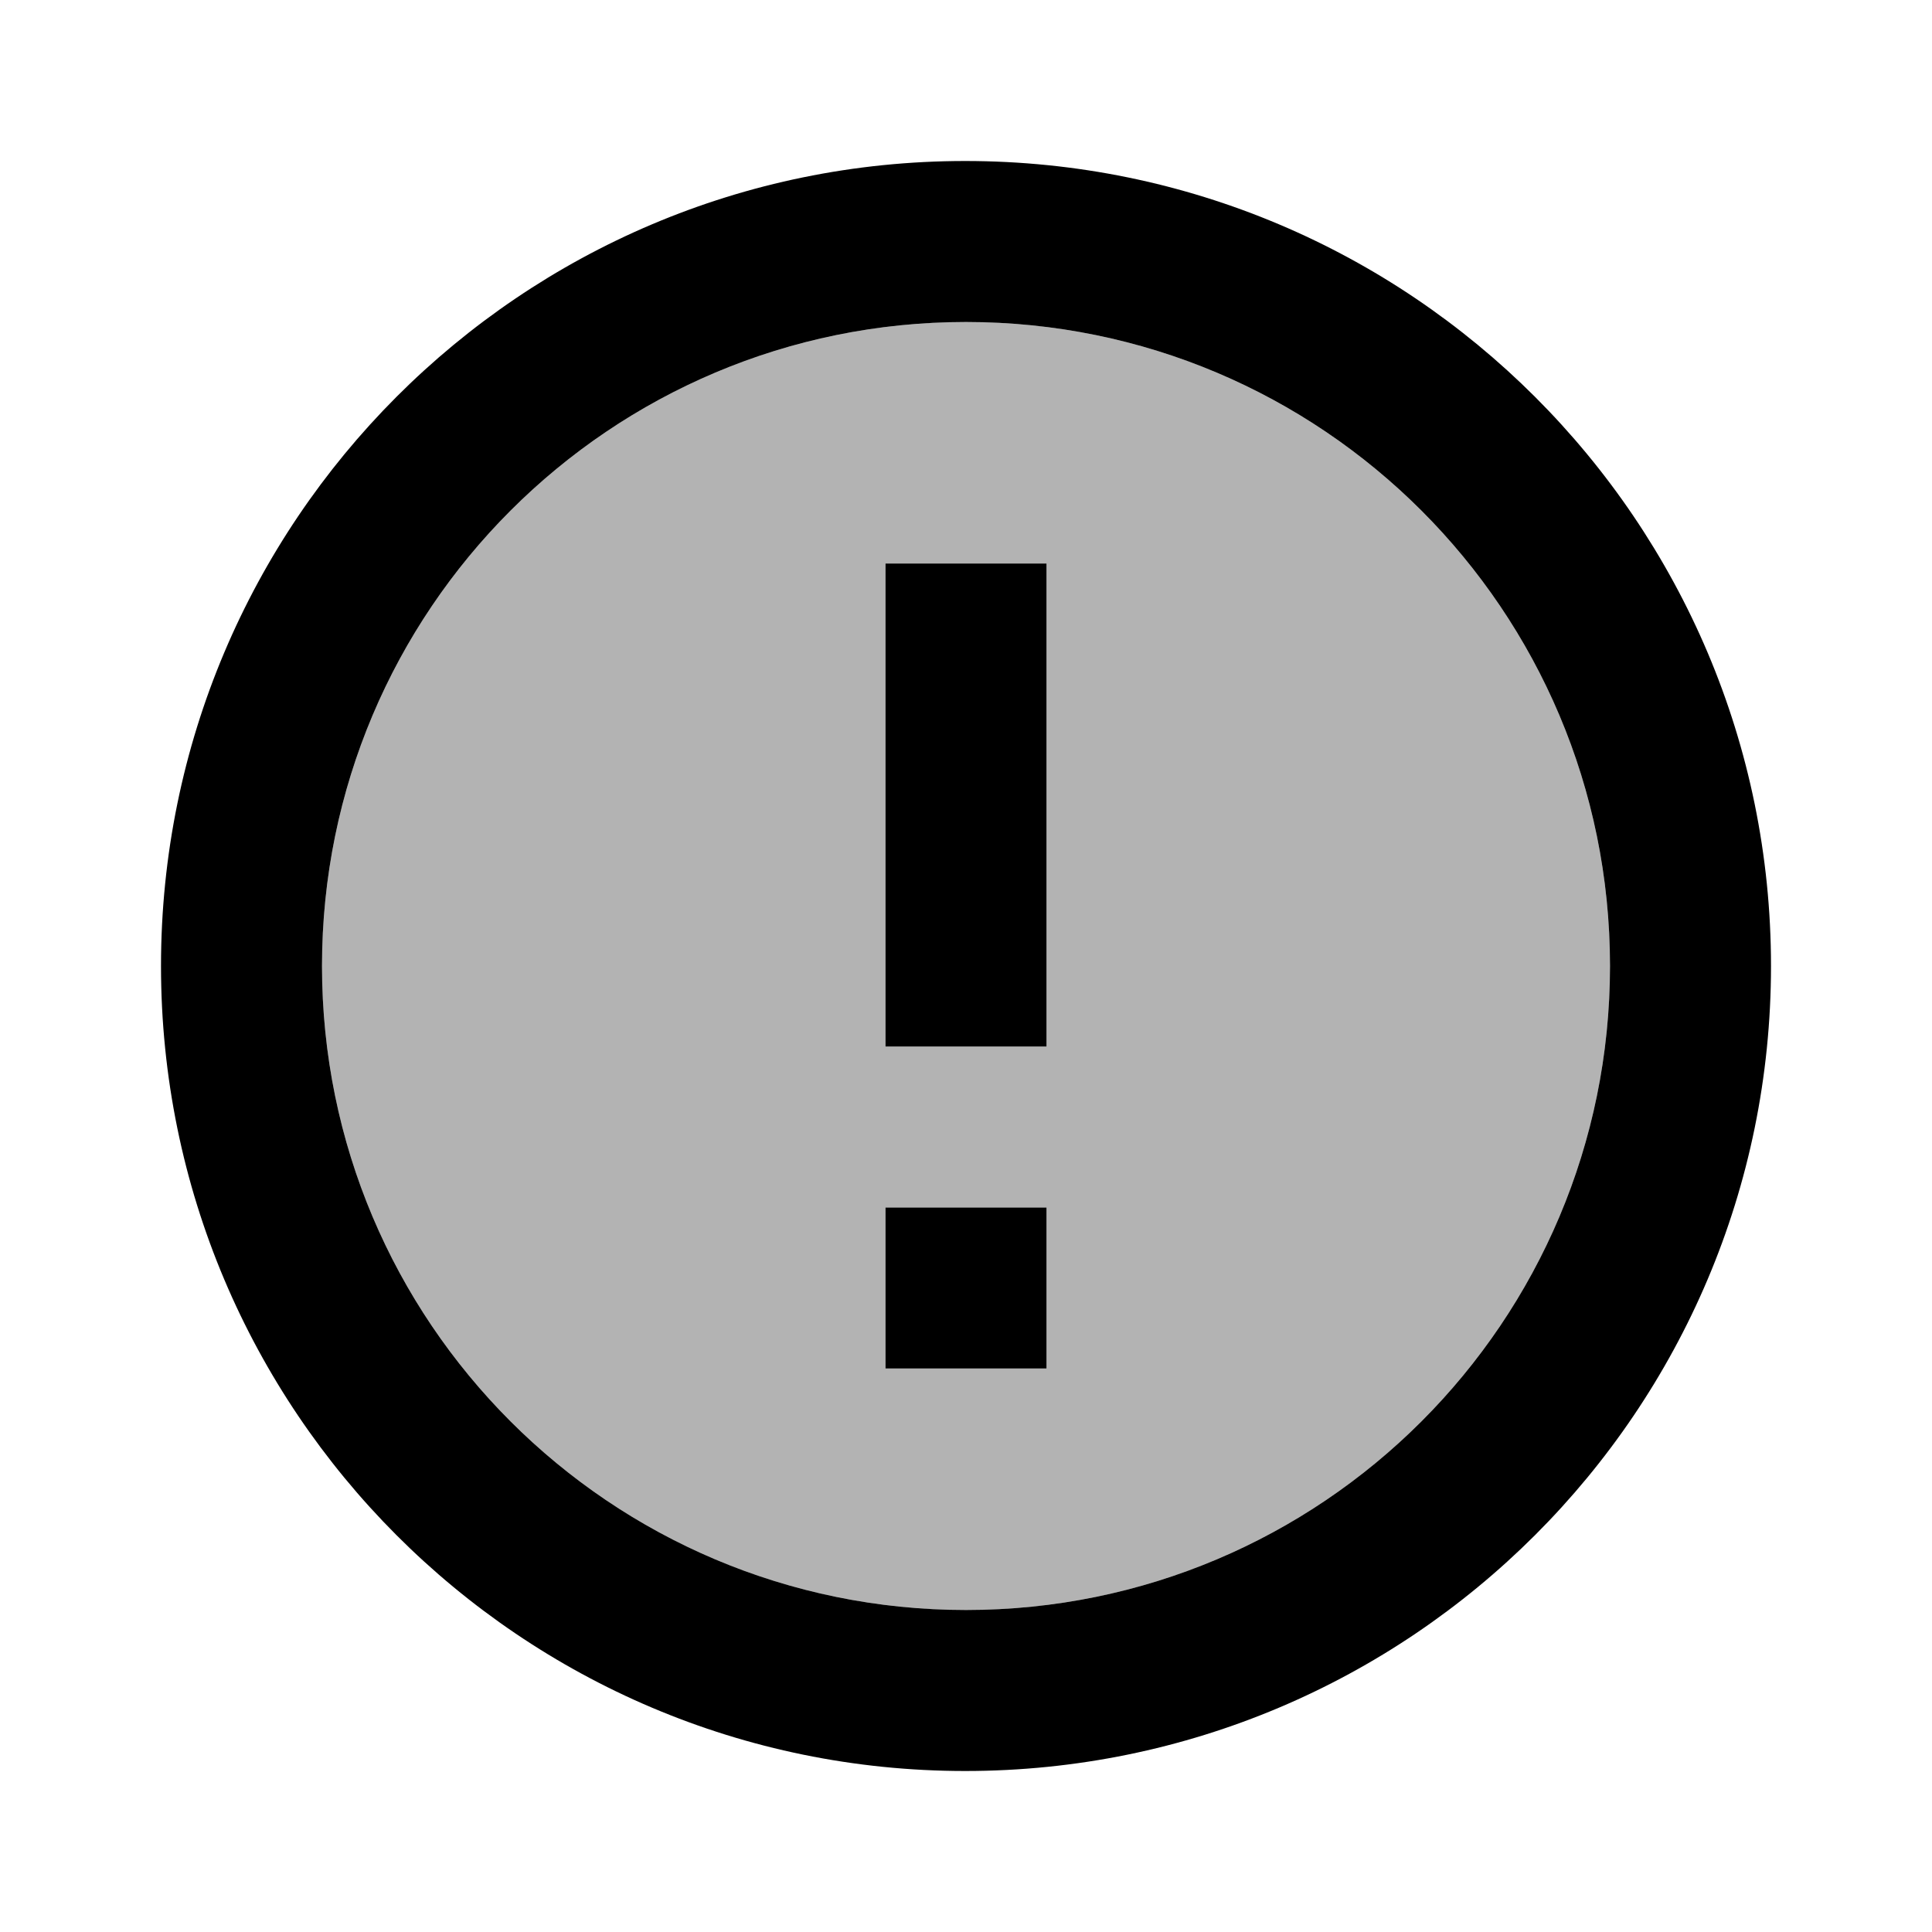
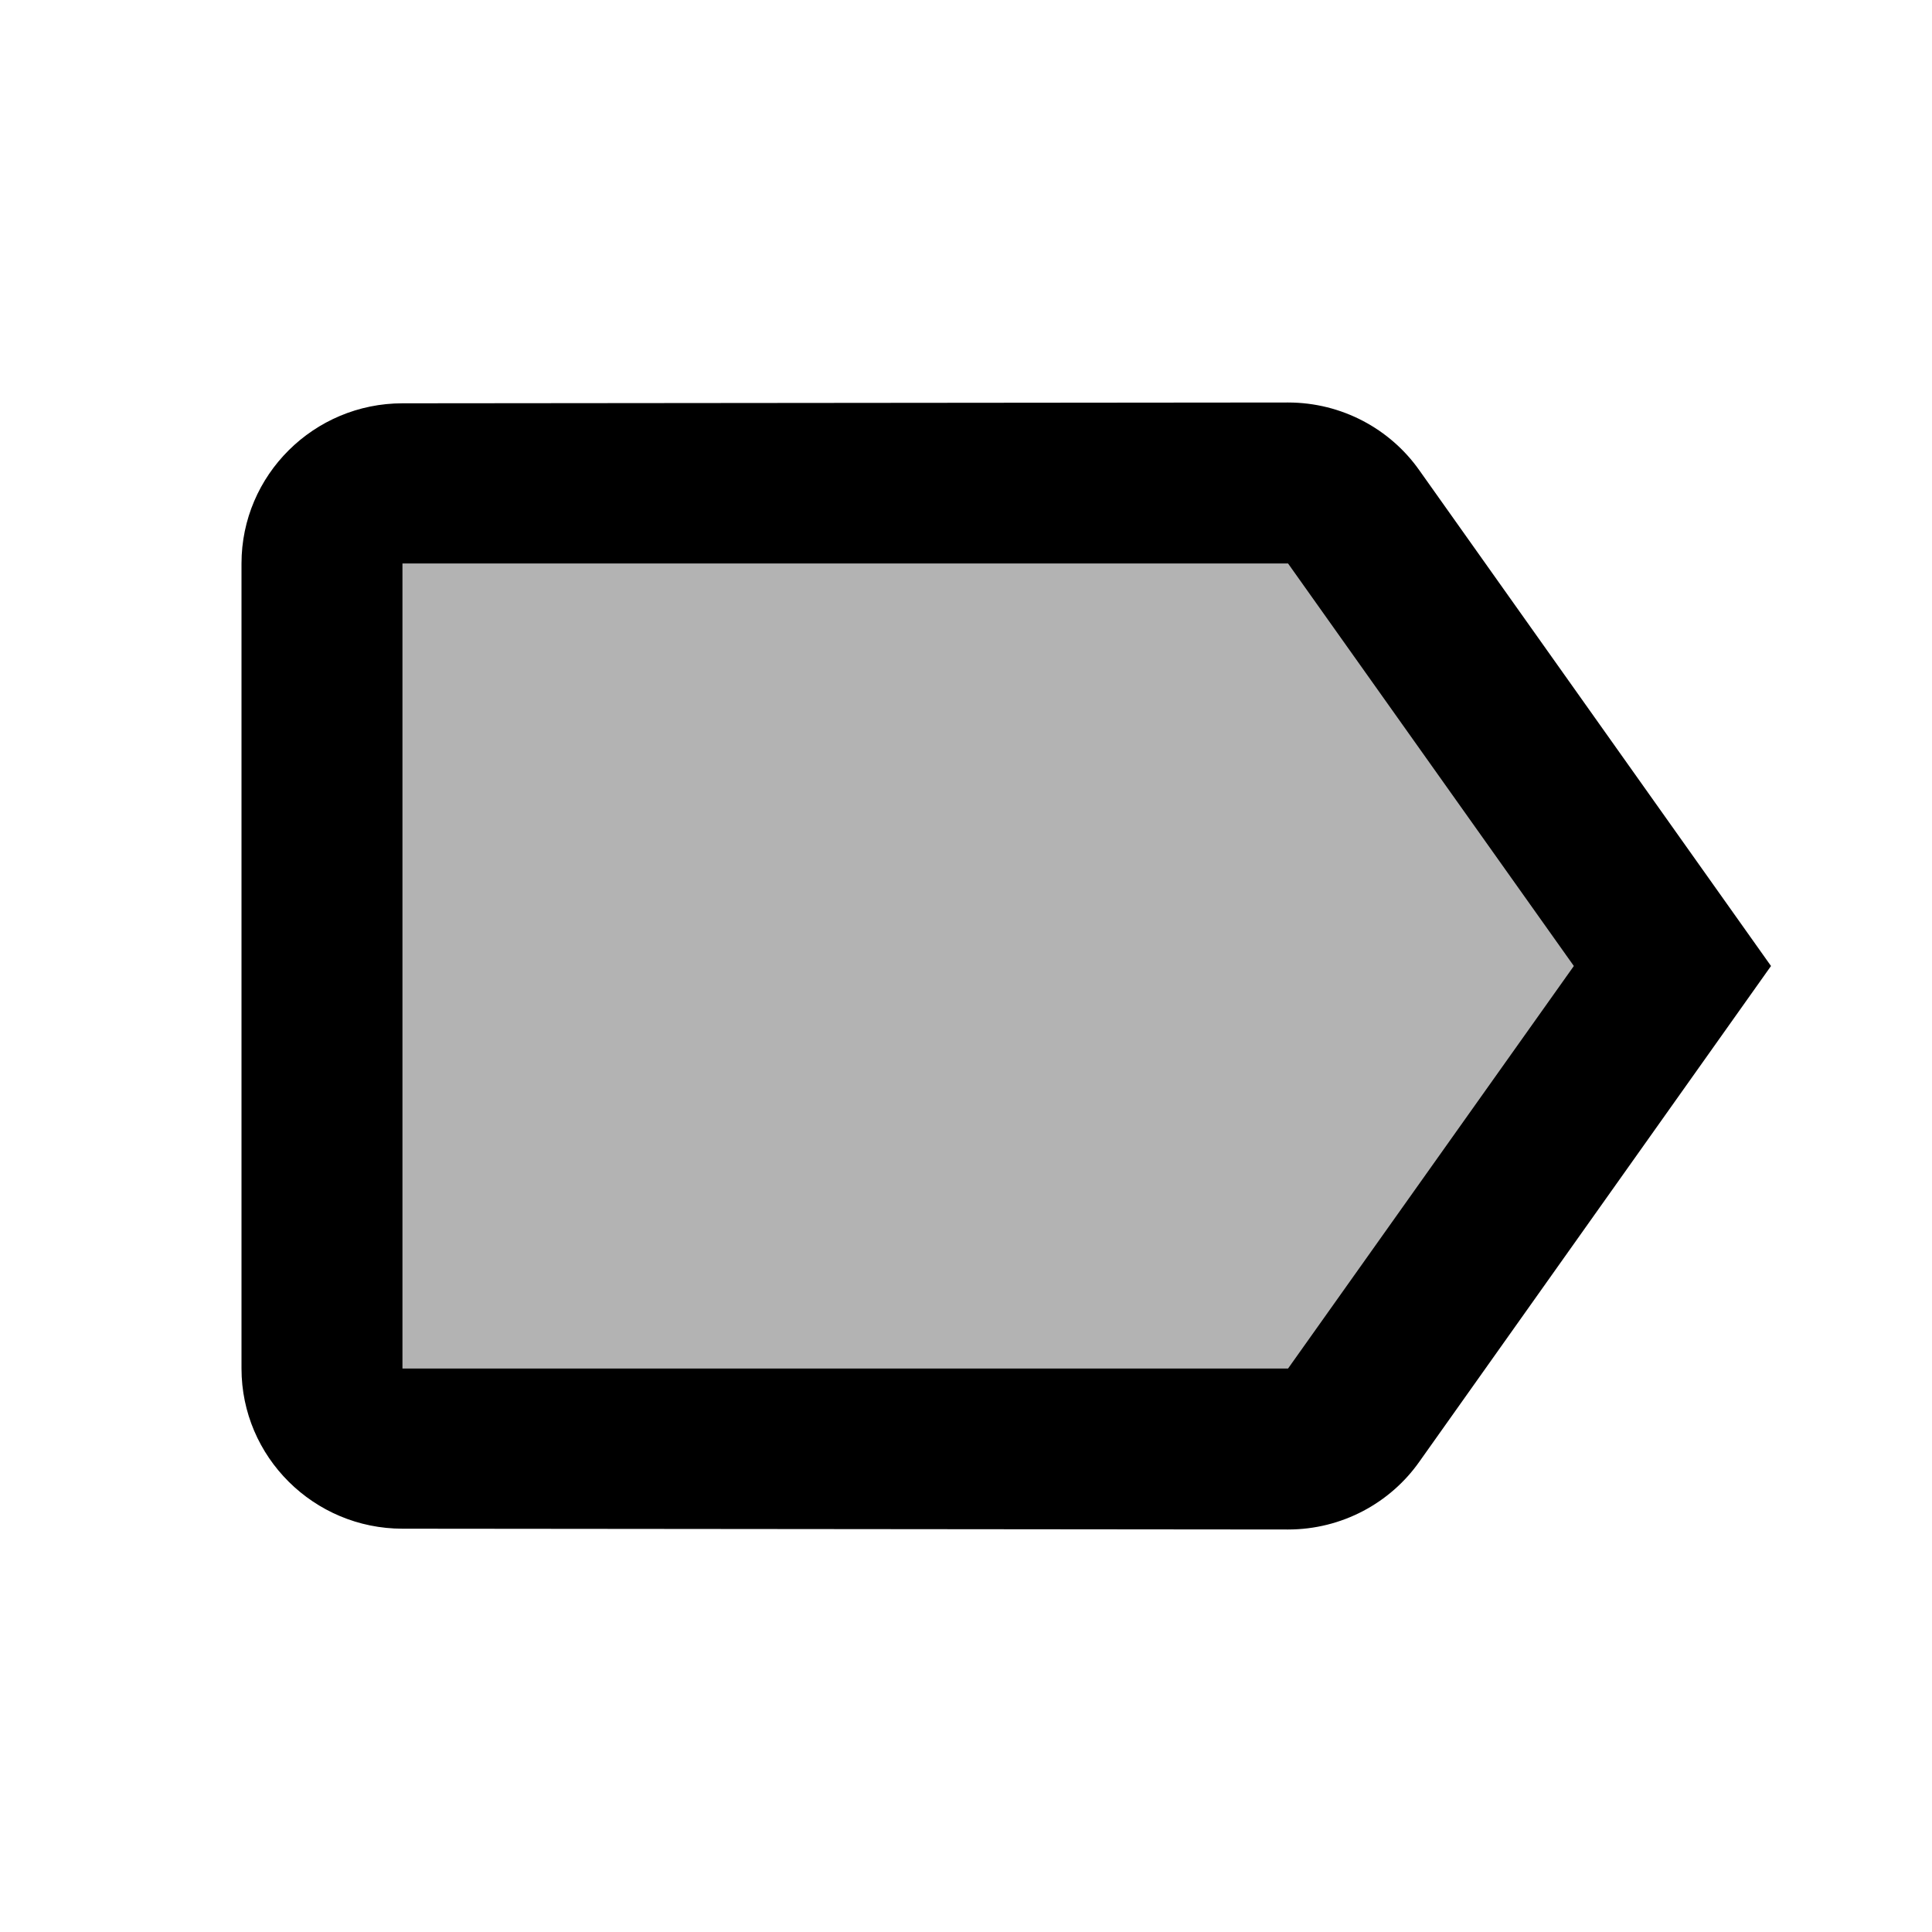
<svg xmlns="http://www.w3.org/2000/svg" width="24" height="24" viewBox="0 0 24 24">
-   <path opacity=".3" d="M12 4c-4.42 0-8 3.58-8 8s3.58 8 8 8 8-3.58 8-8-3.58-8-8-8zm1 13h-2v-2h2v2zm0-4h-2V7h2v6z" />
-   <path d="M11.99 2C6.47 2 2 6.48 2 12s4.47 10 9.99 10C17.52 22 22 17.52 22 12S17.52 2 11.99 2zM12 20c-4.42 0-8-3.58-8-8s3.58-8 8-8 8 3.58 8 8-3.58 8-8 8zm-1-5h2v2h-2zm0-8h2v6h-2z" />
+   <path fill="none" d="M0 0h24v24H0V0z" />
+   <path opacity=".3" d="M16 7H5v10h11l3.55-5z" />
+   <path d="M17.63 5.84C17.27 5.33 16.67 5 16 5L5 5.01C3.9 5.01 3 5.9 3 7v10c0 1.1.9 1.99 2 1.99L16 19c.67 0 1.27-.33 1.63-.84L22 12l-4.37-6.16zM16 17H5V7h11l3.55 5L16 17z" />
</svg>
